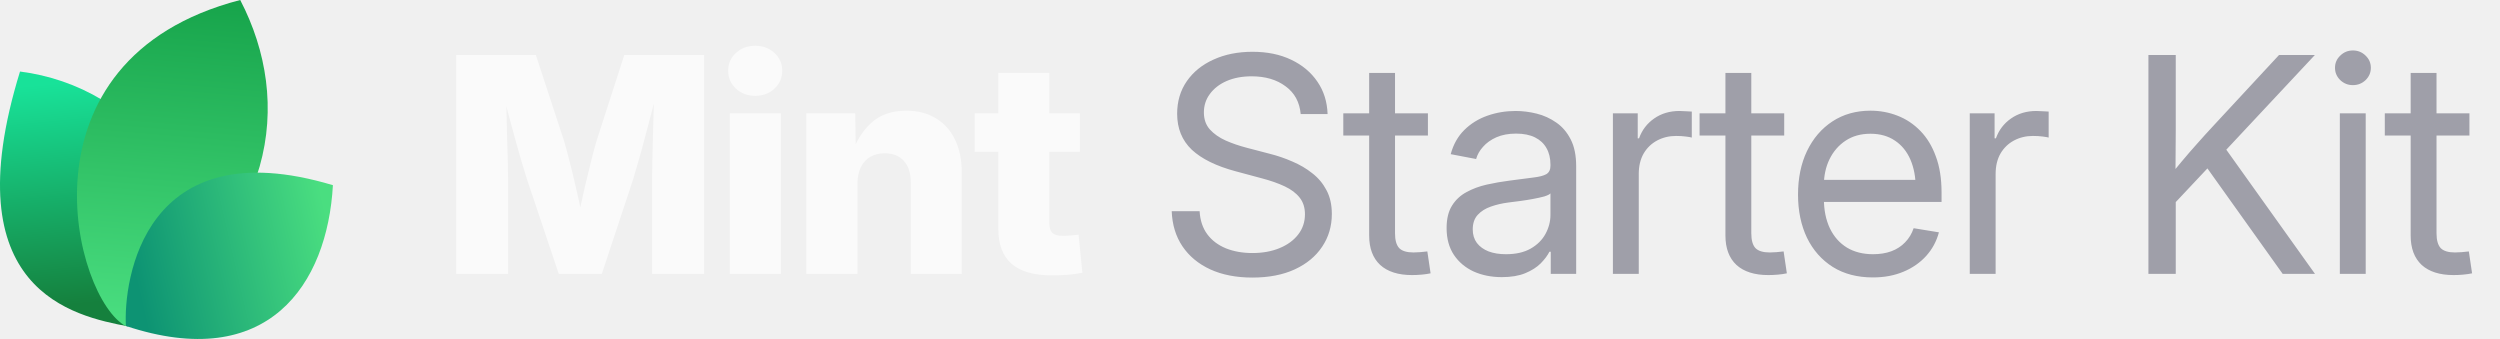
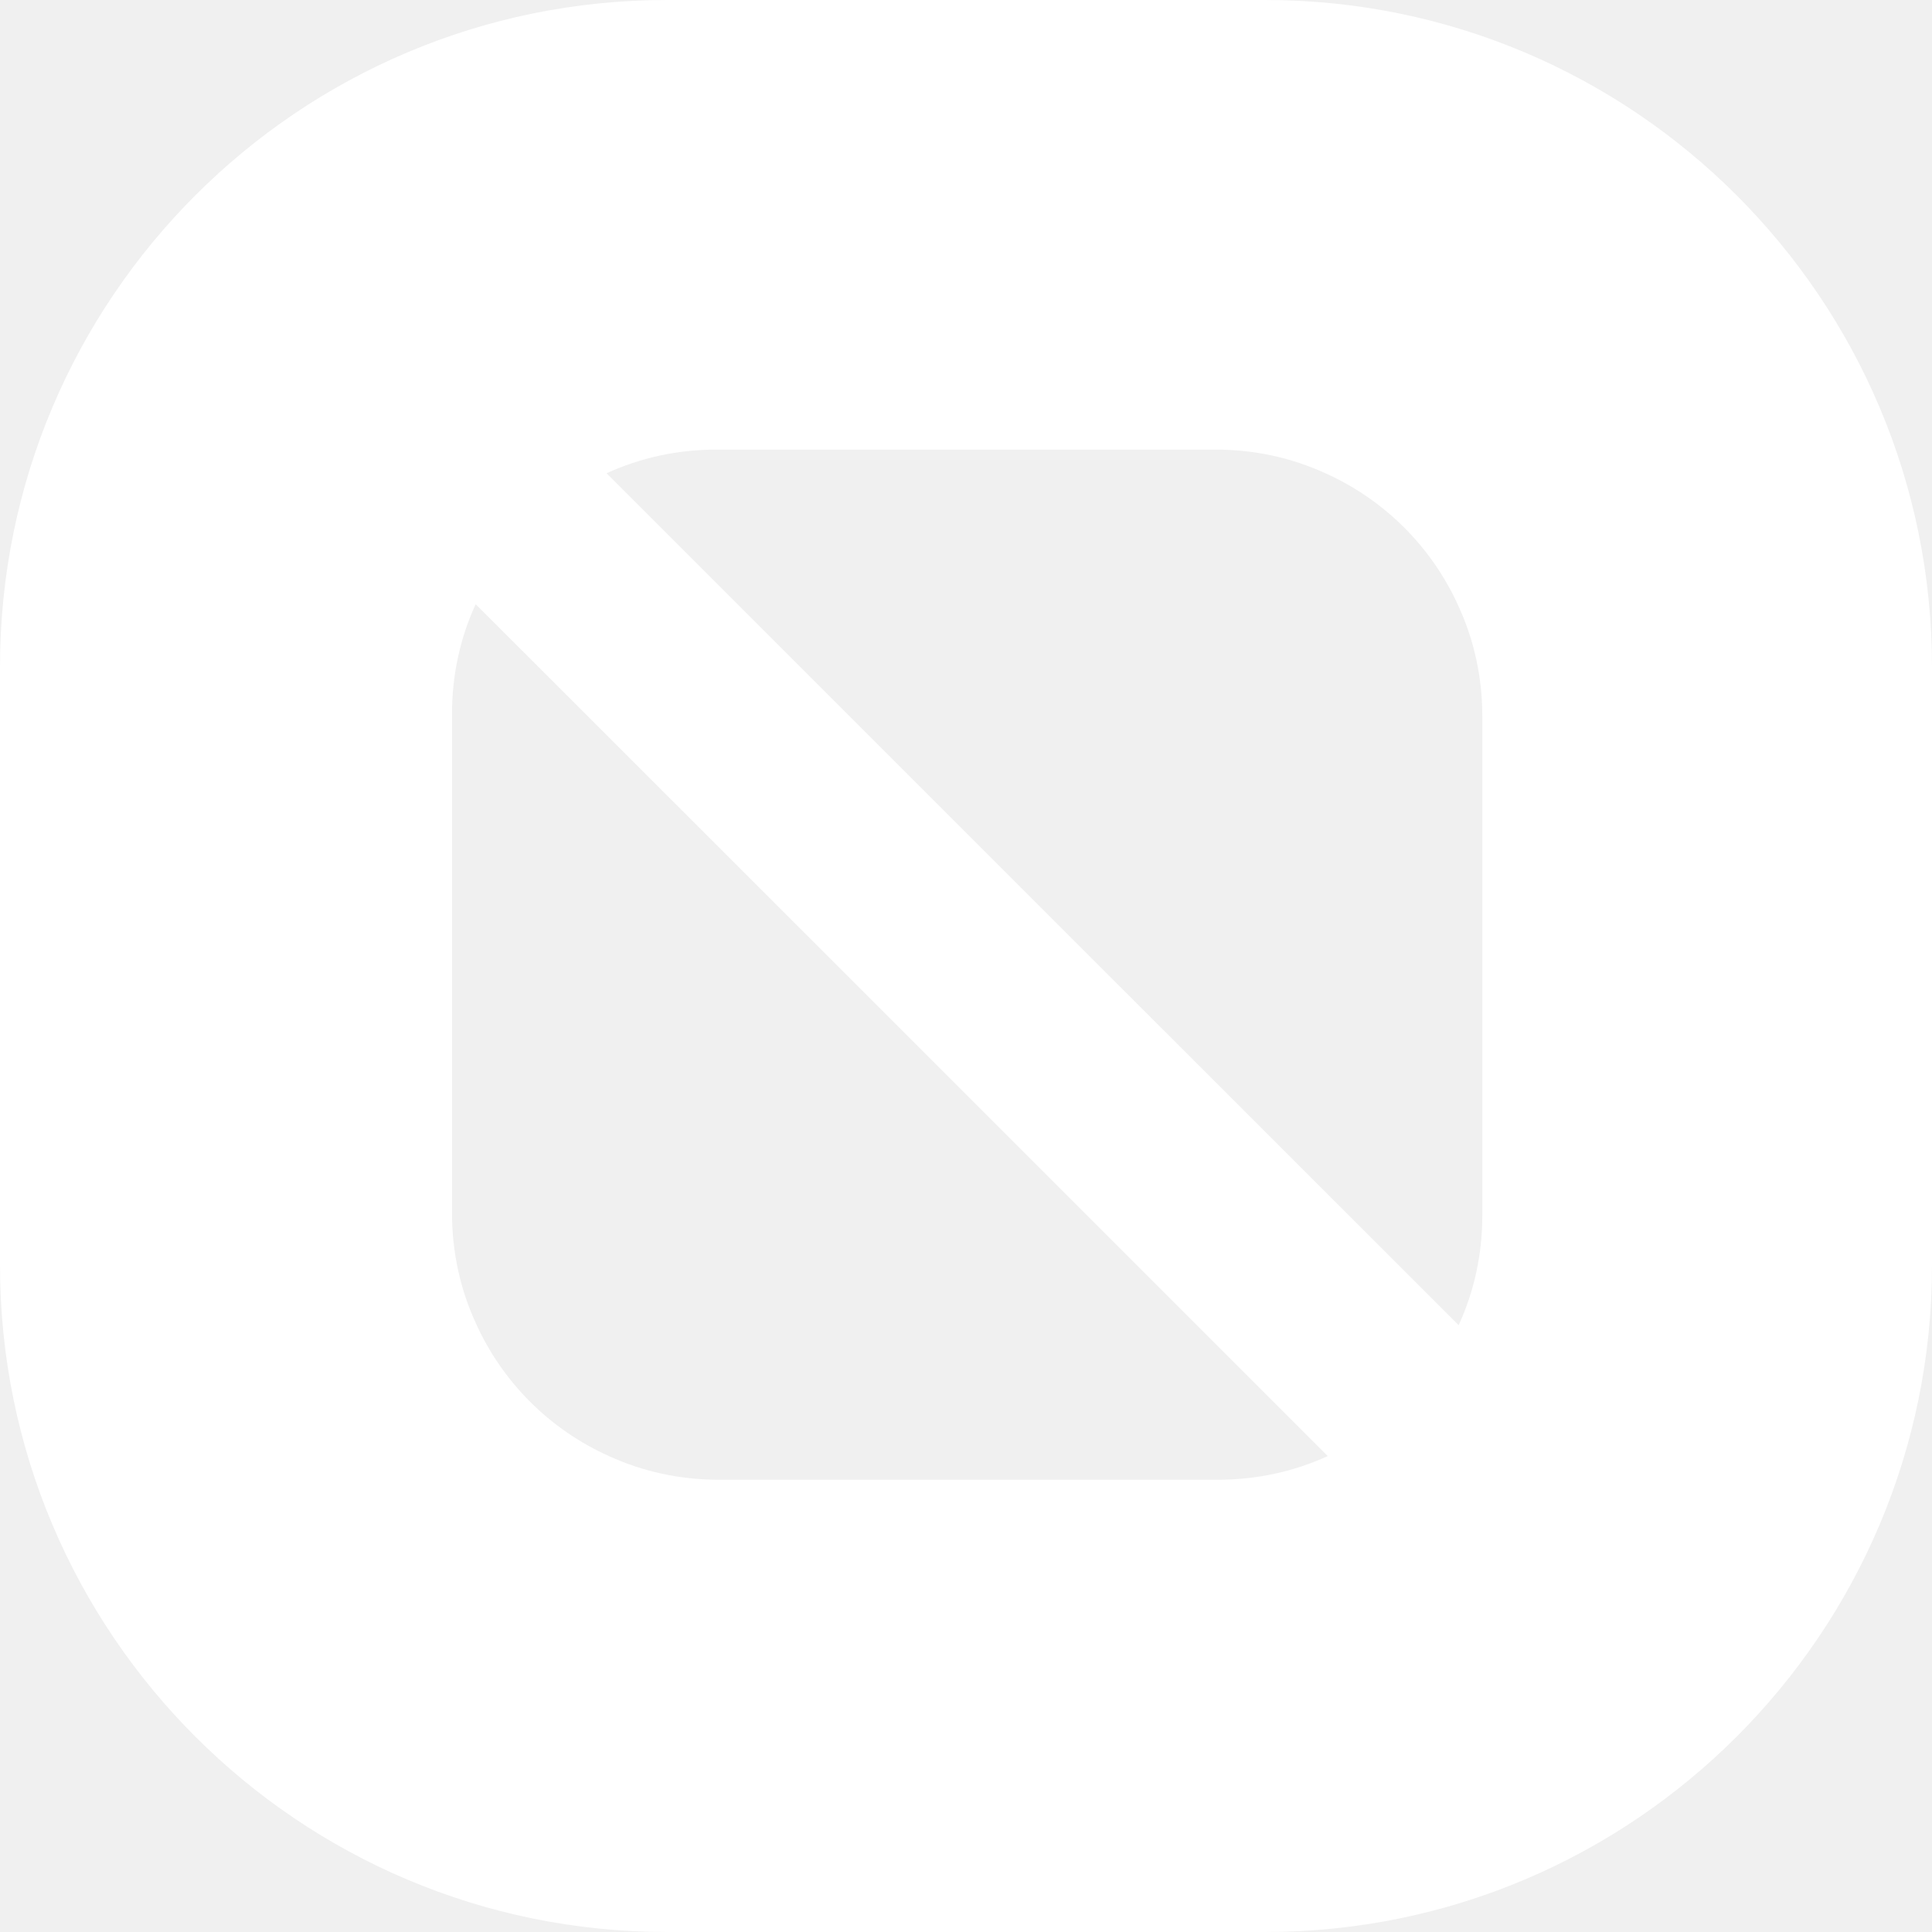
- <svg xmlns="http://www.w3.org/2000/svg" width="177" height="24" viewBox="0 0 177 24" fill="none">
-   <path d="M9.061 23.108C5.268 22.377 -3.391 20.627 1.417 5.064C9.634 6.099 16.973 14.064 9.061 23.108Z" fill="url(#paint0_linear_17557_2145)" />
-   <path d="M8.919 23.094C5.276 21.222 0.784 4.209 17.007 0C20.757 7.193 19.621 16.545 8.919 23.094Z" fill="url(#paint1_linear_17557_2145)" />
-   <path d="M8.914 23.079C8.735 19.882 10.159 9.085 23.57 13.111C23.181 20.123 18.984 26.418 8.914 23.079Z" fill="url(#paint2_linear_17557_2145)" />
-   <path d="M32.301 19.392V3.894H37.938L39.925 9.948C40.036 10.315 40.164 10.787 40.31 11.362C40.462 11.938 40.611 12.552 40.757 13.204C40.91 13.855 41.048 14.483 41.173 15.086C41.305 15.682 41.412 16.192 41.495 16.615H40.695C40.771 16.192 40.871 15.682 40.996 15.086C41.128 14.49 41.267 13.866 41.412 13.214C41.565 12.562 41.714 11.948 41.86 11.373C42.005 10.79 42.133 10.315 42.244 9.948L44.2 3.894H49.848V19.392H46.166V12.704C46.166 12.357 46.173 11.917 46.187 11.383C46.2 10.849 46.214 10.27 46.228 9.646C46.249 9.022 46.266 8.391 46.28 7.753C46.301 7.115 46.311 6.519 46.311 5.964H46.623C46.485 6.561 46.332 7.181 46.166 7.826C45.999 8.471 45.833 9.102 45.666 9.719C45.507 10.336 45.351 10.901 45.198 11.414C45.053 11.928 44.928 12.357 44.824 12.704L42.608 19.392H39.561L37.314 12.704C37.203 12.357 37.072 11.928 36.919 11.414C36.773 10.901 36.614 10.34 36.441 9.729C36.274 9.112 36.104 8.481 35.931 7.836C35.764 7.192 35.608 6.567 35.463 5.964H35.827C35.834 6.512 35.844 7.105 35.858 7.743C35.872 8.374 35.886 9.005 35.9 9.636C35.92 10.26 35.938 10.839 35.952 11.373C35.965 11.907 35.972 12.351 35.972 12.704V19.392H32.301ZM51.668 19.392V8.024H55.288V19.392H51.668ZM53.468 6.786C52.927 6.786 52.473 6.616 52.105 6.276C51.738 5.93 51.554 5.507 51.554 5.007C51.554 4.508 51.738 4.088 52.105 3.749C52.473 3.409 52.927 3.239 53.468 3.239C54.009 3.239 54.463 3.409 54.83 3.749C55.198 4.082 55.382 4.501 55.382 5.007C55.382 5.507 55.198 5.93 54.83 6.276C54.463 6.616 54.009 6.786 53.468 6.786ZM60.708 13.027V19.392H57.088V8.024H60.551L60.593 10.967H60.281C60.593 10.024 61.061 9.268 61.685 8.7C62.309 8.124 63.138 7.836 64.171 7.836C64.975 7.836 65.672 8.017 66.262 8.377C66.851 8.731 67.302 9.234 67.614 9.885C67.933 10.537 68.092 11.307 68.092 12.194V19.392H64.483V12.912C64.483 12.26 64.32 11.754 63.994 11.394C63.675 11.033 63.221 10.853 62.632 10.853C62.25 10.853 61.914 10.936 61.623 11.102C61.332 11.269 61.106 11.515 60.947 11.841C60.787 12.16 60.708 12.555 60.708 13.027ZM76.456 8.024V10.749H69.008V8.024H76.456ZM70.683 5.163H74.292V15.783C74.292 16.102 74.361 16.334 74.5 16.48C74.646 16.625 74.899 16.698 75.259 16.698C75.405 16.698 75.596 16.688 75.831 16.667C76.074 16.646 76.251 16.629 76.362 16.615L76.632 19.309C76.313 19.378 75.963 19.427 75.582 19.455C75.207 19.482 74.836 19.496 74.469 19.496C73.2 19.496 72.25 19.222 71.619 18.674C70.995 18.127 70.683 17.308 70.683 16.22V5.163Z" fill="#FAFAFA" />
-   <path d="M88.667 19.652C87.523 19.652 86.528 19.458 85.682 19.07C84.843 18.681 84.188 18.137 83.716 17.437C83.245 16.736 82.992 15.908 82.957 14.951H84.933C84.968 15.596 85.148 16.14 85.474 16.584C85.8 17.021 86.24 17.354 86.795 17.582C87.35 17.804 87.974 17.915 88.667 17.915C89.388 17.915 90.026 17.801 90.581 17.572C91.143 17.343 91.583 17.024 91.902 16.615C92.228 16.199 92.391 15.717 92.391 15.169C92.391 14.698 92.266 14.306 92.017 13.994C91.767 13.675 91.413 13.408 90.956 13.193C90.498 12.978 89.954 12.787 89.323 12.621L87.502 12.132C86.123 11.765 85.082 11.255 84.382 10.603C83.689 9.944 83.342 9.095 83.342 8.055C83.342 7.174 83.571 6.404 84.028 5.746C84.486 5.087 85.117 4.577 85.921 4.217C86.726 3.849 87.645 3.666 88.678 3.666C89.718 3.666 90.63 3.853 91.413 4.227C92.204 4.602 92.824 5.122 93.275 5.787C93.726 6.446 93.965 7.209 93.993 8.076H92.089C92.013 7.23 91.656 6.574 91.018 6.11C90.387 5.638 89.586 5.403 88.615 5.403C87.95 5.403 87.36 5.513 86.847 5.735C86.341 5.957 85.946 6.262 85.661 6.651C85.377 7.032 85.235 7.469 85.235 7.961C85.235 8.447 85.377 8.849 85.661 9.168C85.946 9.48 86.317 9.74 86.774 9.948C87.232 10.149 87.724 10.319 88.251 10.457L89.884 10.884C90.439 11.023 90.977 11.206 91.496 11.435C92.023 11.657 92.495 11.934 92.911 12.267C93.334 12.593 93.67 12.995 93.92 13.474C94.17 13.945 94.294 14.504 94.294 15.149C94.294 16.015 94.066 16.788 93.608 17.468C93.157 18.148 92.512 18.681 91.673 19.07C90.834 19.458 89.832 19.652 88.667 19.652ZM101.097 8.024V9.594H95.106V8.024H101.097ZM96.937 5.163H98.767V16.521C98.767 17 98.865 17.347 99.059 17.562C99.26 17.77 99.6 17.874 100.078 17.874C100.21 17.874 100.366 17.867 100.546 17.853C100.733 17.832 100.903 17.815 101.056 17.801L101.285 19.351C101.097 19.392 100.886 19.423 100.65 19.444C100.414 19.465 100.189 19.475 99.974 19.475C98.996 19.475 98.244 19.236 97.717 18.758C97.197 18.272 96.937 17.579 96.937 16.677V5.163ZM106.33 19.621C105.595 19.621 104.932 19.489 104.343 19.226C103.754 18.955 103.285 18.564 102.939 18.05C102.592 17.53 102.419 16.896 102.419 16.147C102.419 15.495 102.547 14.965 102.804 14.556C103.06 14.146 103.403 13.828 103.833 13.599C104.263 13.363 104.742 13.186 105.269 13.068C105.796 12.95 106.333 12.857 106.881 12.787C107.574 12.69 108.132 12.617 108.555 12.569C108.978 12.52 109.287 12.441 109.481 12.33C109.675 12.212 109.772 12.014 109.772 11.737V11.654C109.772 11.203 109.679 10.815 109.492 10.489C109.311 10.163 109.041 9.91 108.68 9.729C108.32 9.549 107.872 9.459 107.338 9.459C106.805 9.459 106.34 9.546 105.945 9.719C105.556 9.892 105.241 10.118 104.998 10.395C104.755 10.665 104.593 10.953 104.509 11.258L102.71 10.915C102.897 10.222 103.22 9.65 103.677 9.199C104.135 8.748 104.679 8.412 105.31 8.19C105.941 7.968 106.607 7.857 107.307 7.857C107.8 7.857 108.295 7.92 108.795 8.044C109.301 8.169 109.765 8.381 110.188 8.679C110.611 8.97 110.951 9.369 111.208 9.875C111.464 10.374 111.593 11.005 111.593 11.768V19.392H109.793V17.822H109.7C109.568 18.085 109.363 18.359 109.086 18.643C108.809 18.921 108.444 19.153 107.994 19.34C107.543 19.527 106.988 19.621 106.33 19.621ZM106.621 17.998C107.321 17.998 107.904 17.867 108.368 17.603C108.84 17.333 109.19 16.986 109.419 16.563C109.654 16.133 109.772 15.682 109.772 15.211V13.692C109.703 13.769 109.554 13.841 109.325 13.911C109.096 13.973 108.829 14.032 108.524 14.088C108.226 14.143 107.921 14.192 107.609 14.233C107.304 14.275 107.033 14.309 106.798 14.337C106.354 14.393 105.938 14.49 105.549 14.628C105.168 14.76 104.86 14.954 104.624 15.211C104.388 15.467 104.27 15.811 104.27 16.241C104.27 16.615 104.367 16.934 104.561 17.198C104.762 17.461 105.04 17.662 105.393 17.801C105.747 17.933 106.156 17.998 106.621 17.998ZM114.193 19.392V8.024H115.951V9.792H116.045C116.253 9.209 116.61 8.741 117.116 8.388C117.622 8.034 118.219 7.857 118.905 7.857C119.058 7.857 119.217 7.864 119.384 7.878C119.55 7.885 119.682 7.892 119.779 7.899V9.74C119.716 9.719 119.578 9.695 119.363 9.667C119.155 9.639 118.922 9.625 118.666 9.625C118.174 9.625 117.726 9.733 117.324 9.948C116.922 10.163 116.603 10.471 116.367 10.874C116.138 11.276 116.024 11.758 116.024 12.319V19.392H114.193ZM126.322 8.024V9.594H120.33V8.024H126.322ZM122.161 5.163H123.992V16.521C123.992 17 124.089 17.347 124.283 17.562C124.484 17.77 124.824 17.874 125.302 17.874C125.434 17.874 125.59 17.867 125.77 17.853C125.958 17.832 126.127 17.815 126.28 17.801L126.509 19.351C126.322 19.392 126.11 19.423 125.874 19.444C125.639 19.465 125.413 19.475 125.198 19.475C124.221 19.475 123.468 19.236 122.941 18.758C122.421 18.272 122.161 17.579 122.161 16.677V5.163ZM132.604 19.642C131.502 19.642 130.555 19.396 129.765 18.903C128.974 18.404 128.364 17.714 127.934 16.834C127.511 15.946 127.3 14.927 127.3 13.775C127.3 12.611 127.511 11.584 127.934 10.697C128.364 9.802 128.964 9.102 129.734 8.596C130.51 8.089 131.408 7.836 132.428 7.836C133.1 7.836 133.738 7.954 134.341 8.19C134.952 8.426 135.489 8.783 135.954 9.261C136.425 9.74 136.793 10.343 137.056 11.071C137.327 11.792 137.462 12.645 137.462 13.63V14.296H128.433V12.735H136.463L135.631 13.297C135.631 12.541 135.506 11.876 135.257 11.3C135.007 10.725 134.643 10.277 134.165 9.958C133.686 9.632 133.107 9.469 132.428 9.469C131.748 9.469 131.162 9.632 130.67 9.958C130.177 10.284 129.796 10.725 129.526 11.279C129.262 11.827 129.13 12.441 129.13 13.12V14.046C129.13 14.864 129.273 15.572 129.557 16.168C129.841 16.757 130.243 17.211 130.763 17.53C131.283 17.842 131.901 17.998 132.615 17.998C133.093 17.998 133.523 17.929 133.905 17.79C134.293 17.645 134.619 17.433 134.882 17.156C135.153 16.879 135.354 16.546 135.486 16.157L137.275 16.449C137.108 17.08 136.81 17.634 136.38 18.113C135.95 18.591 135.413 18.966 134.768 19.236C134.123 19.507 133.402 19.642 132.604 19.642ZM139.459 19.392V8.024H141.217V9.792H141.311C141.519 9.209 141.876 8.741 142.382 8.388C142.888 8.034 143.485 7.857 144.171 7.857C144.324 7.857 144.483 7.864 144.649 7.878C144.816 7.885 144.948 7.892 145.045 7.899V9.74C144.982 9.719 144.844 9.695 144.629 9.667C144.421 9.639 144.188 9.625 143.932 9.625C143.439 9.625 142.992 9.733 142.59 9.948C142.188 10.163 141.869 10.471 141.633 10.874C141.404 11.276 141.29 11.758 141.29 12.319V19.392H139.459ZM153.429 14.961V12.715C153.783 12.257 154.136 11.82 154.49 11.404C154.844 10.981 155.204 10.565 155.572 10.156C155.939 9.74 156.314 9.327 156.695 8.918L161.355 3.894H163.893L157.277 10.967H157.184L153.429 14.961ZM152.108 19.392V3.894H154.043V9.241L154.022 12.559L154.043 13.505V19.392H152.108ZM161.615 19.392L155.967 11.477L157.173 9.969L163.903 19.392H161.615ZM165.661 19.392V8.024H167.492V19.392H165.661ZM166.587 6.027C166.24 6.027 165.942 5.909 165.692 5.673C165.443 5.43 165.318 5.139 165.318 4.799C165.318 4.459 165.443 4.172 165.692 3.936C165.942 3.693 166.24 3.572 166.587 3.572C166.934 3.572 167.232 3.693 167.482 3.936C167.731 4.172 167.856 4.459 167.856 4.799C167.856 5.139 167.731 5.43 167.482 5.673C167.232 5.909 166.934 6.027 166.587 6.027ZM174.836 8.024V9.594H168.844V8.024H174.836ZM170.675 5.163H172.506V16.521C172.506 17 172.603 17.347 172.797 17.562C172.998 17.77 173.338 17.874 173.816 17.874C173.948 17.874 174.104 17.867 174.284 17.853C174.472 17.832 174.641 17.815 174.794 17.801L175.023 19.351C174.836 19.392 174.624 19.423 174.388 19.444C174.153 19.465 173.927 19.475 173.712 19.475C172.735 19.475 171.982 19.236 171.455 18.758C170.935 18.272 170.675 17.579 170.675 16.677V5.163Z" fill="#9F9FA9" />
+ <svg xmlns="http://www.w3.org/2000/svg" width="400" height="400" viewBox="0 0 400 400" fill="none">
+   <g clip-path="url(#clip0_2624_1130)">
+     <path d="M261.965 0C338.172 0 400 61.828 400 138.069V261.966C400 338.173 338.172 400 261.931 400H138.068C61.827 400 0 338.172 0 261.931V138.069C0 61.828 61.827 0 138.068 0H261.965ZM98.482 125.086C95.31 131.982 93.586 139.672 93.586 147.74V251.188C93.586 259.292 95.31 266.948 98.482 273.879C103.965 286.12 113.827 295.982 126.068 301.465C132.999 304.637 140.655 306.361 148.758 306.361H252.206C260.31 306.361 267.965 304.637 274.896 301.465L172.896 199.465L98.482 125.086ZM148.275 93.086C140.172 93.086 132.516 94.81 125.585 97.982L227.585 199.982L301.999 274.361C305.171 267.465 306.895 259.776 306.896 251.707V148.259C306.896 140.155 305.171 132.499 301.999 125.568C296.516 113.327 286.654 103.465 274.413 97.982C267.482 94.81 259.827 93.086 251.724 93.086H148.275Z" fill="white" />
+   </g>
  <defs>
-     <linearGradient id="paint0_linear_17557_2145" x1="3.776" y1="5.916" x2="5.232" y2="21.559" gradientUnits="userSpaceOnUse">
-       <stop stop-color="#18E299" />
-       <stop offset="1" stop-color="#15803D" />
-     </linearGradient>
-     <linearGradient id="paint1_linear_17557_2145" x1="12.171" y1="-0.718" x2="10.19" y2="22.983" gradientUnits="userSpaceOnUse">
-       <stop stop-color="#16A34A" />
-       <stop offset="1" stop-color="#4ADE80" />
-     </linearGradient>
-     <linearGradient id="paint2_linear_17557_2145" x1="23.133" y1="15.353" x2="9.338" y2="18.52" gradientUnits="userSpaceOnUse">
-       <stop stop-color="#4ADE80" />
-       <stop offset="1" stop-color="#0D9373" />
-     </linearGradient>
+     <clipPath id="clip0_2624_1130">
+       <rect width="400" height="400" fill="white" />
+     </clipPath>
  </defs>
</svg>
